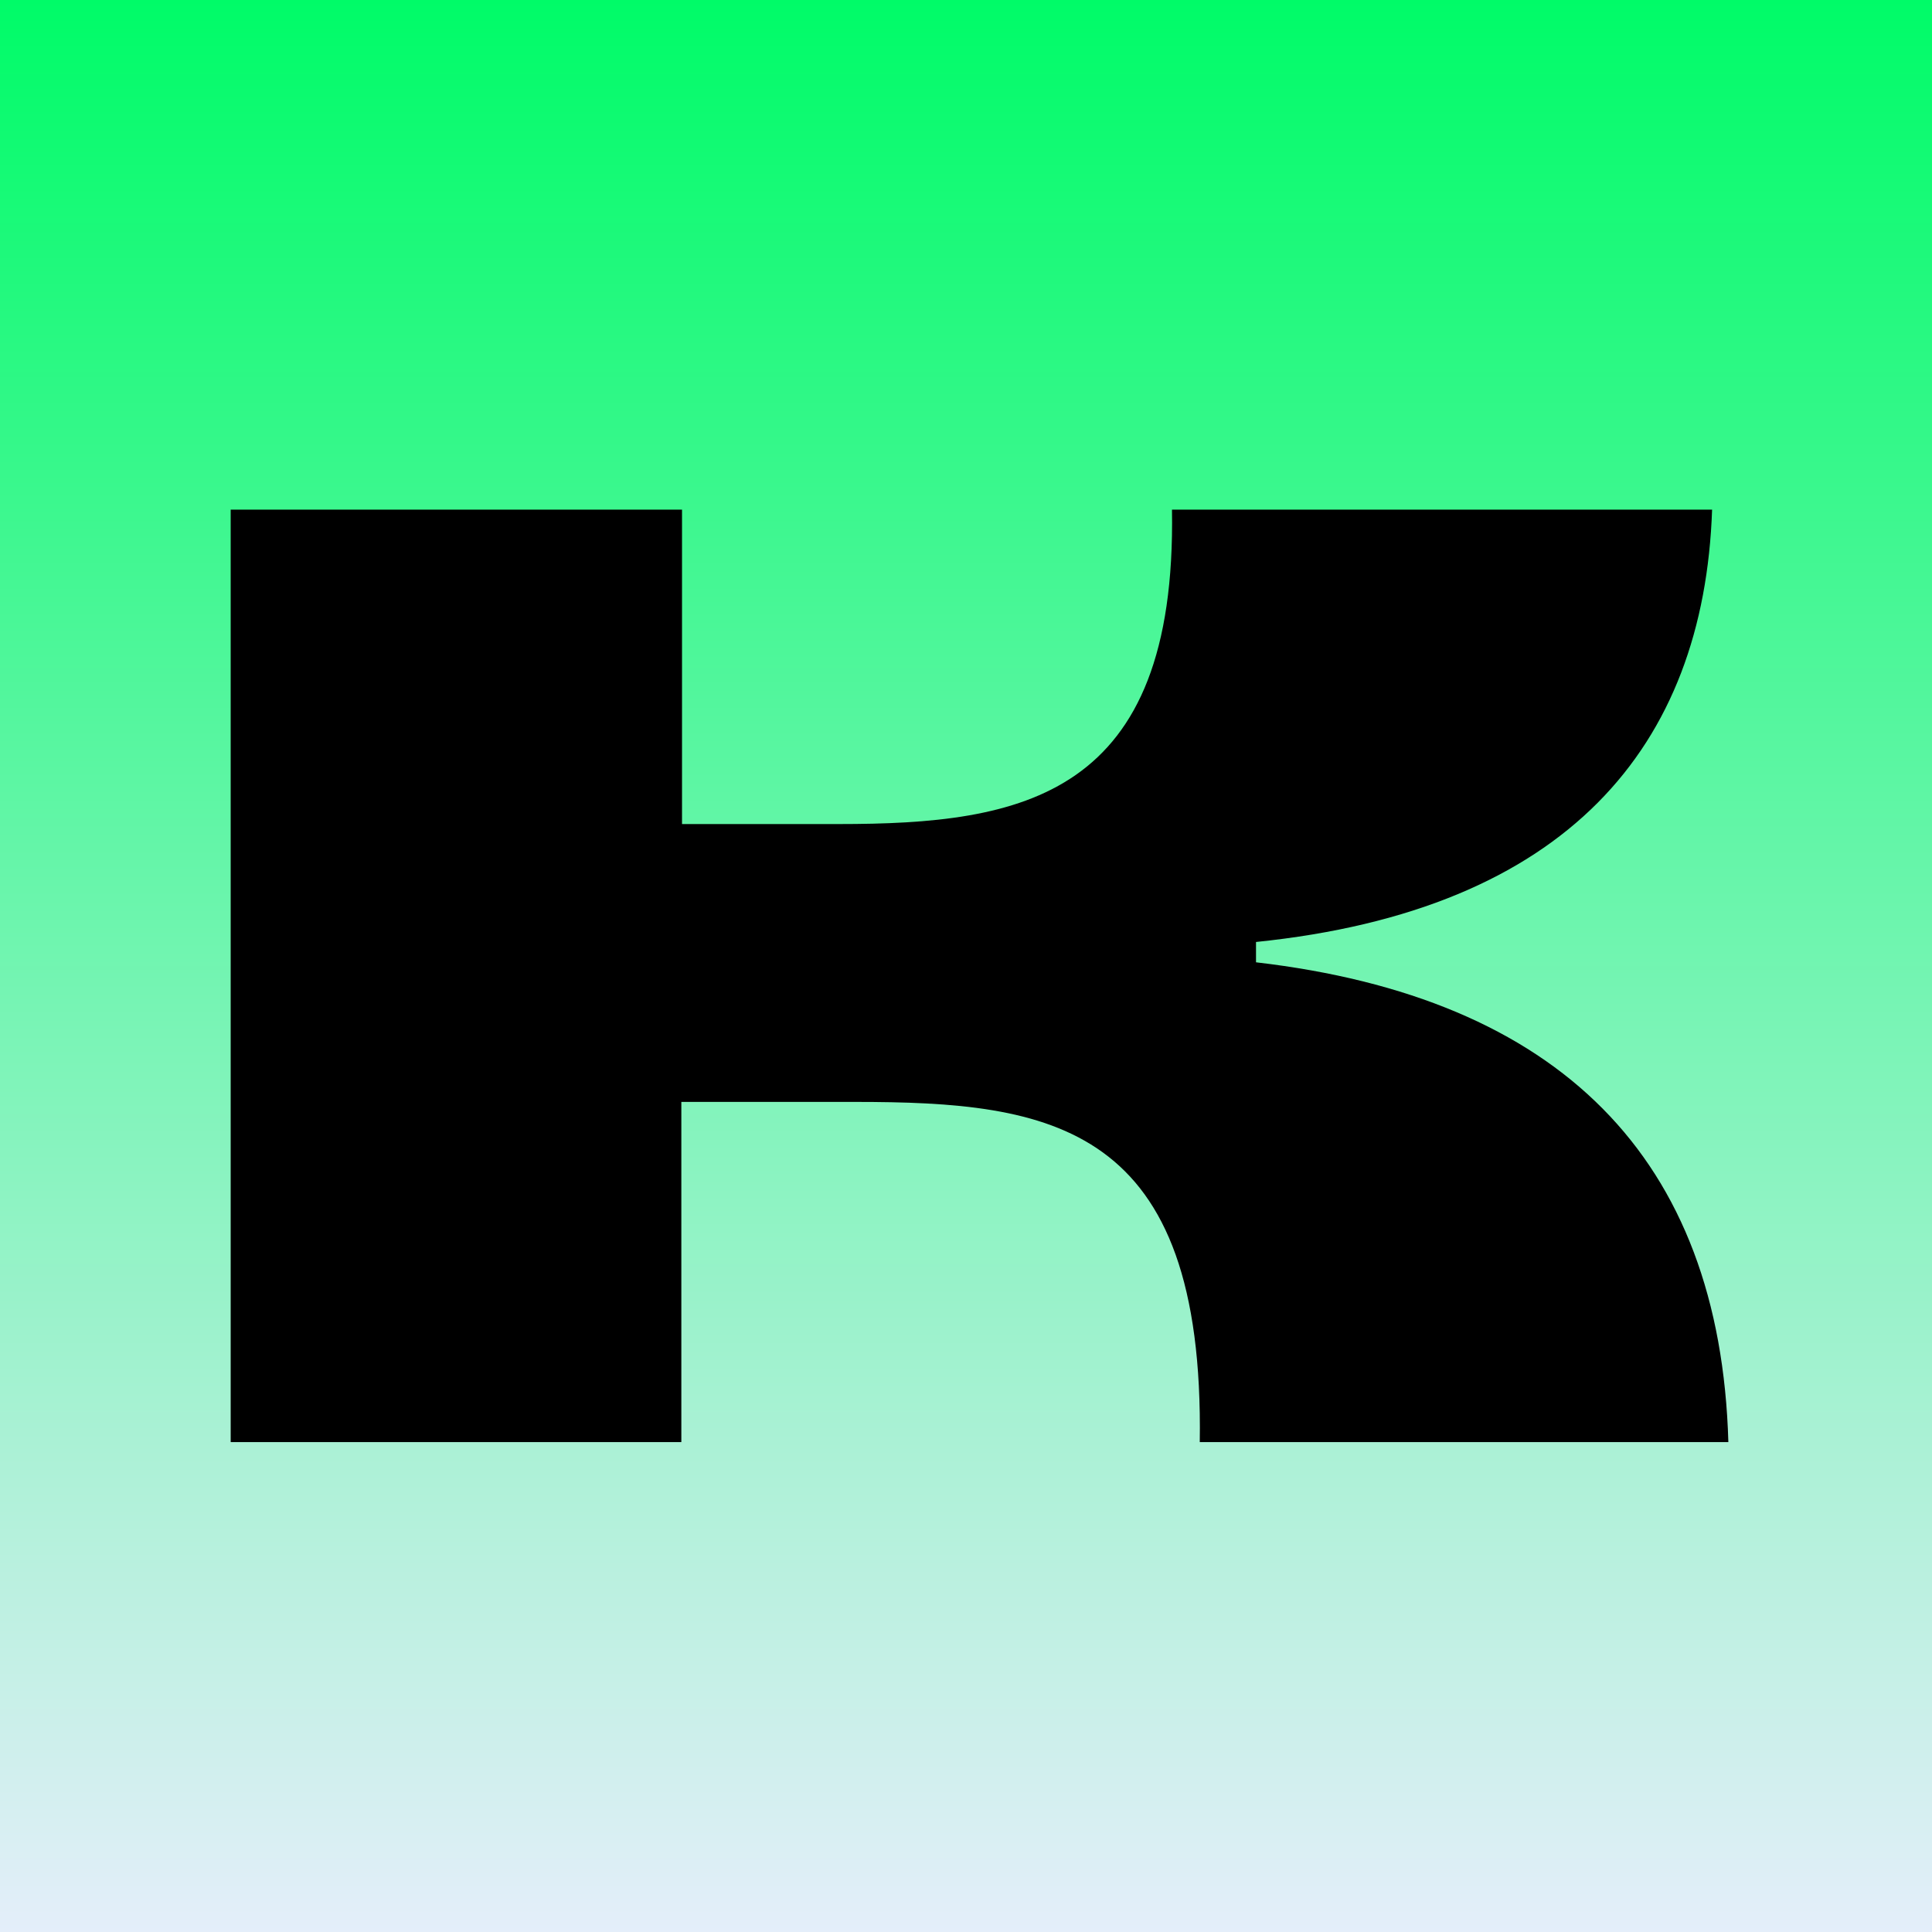
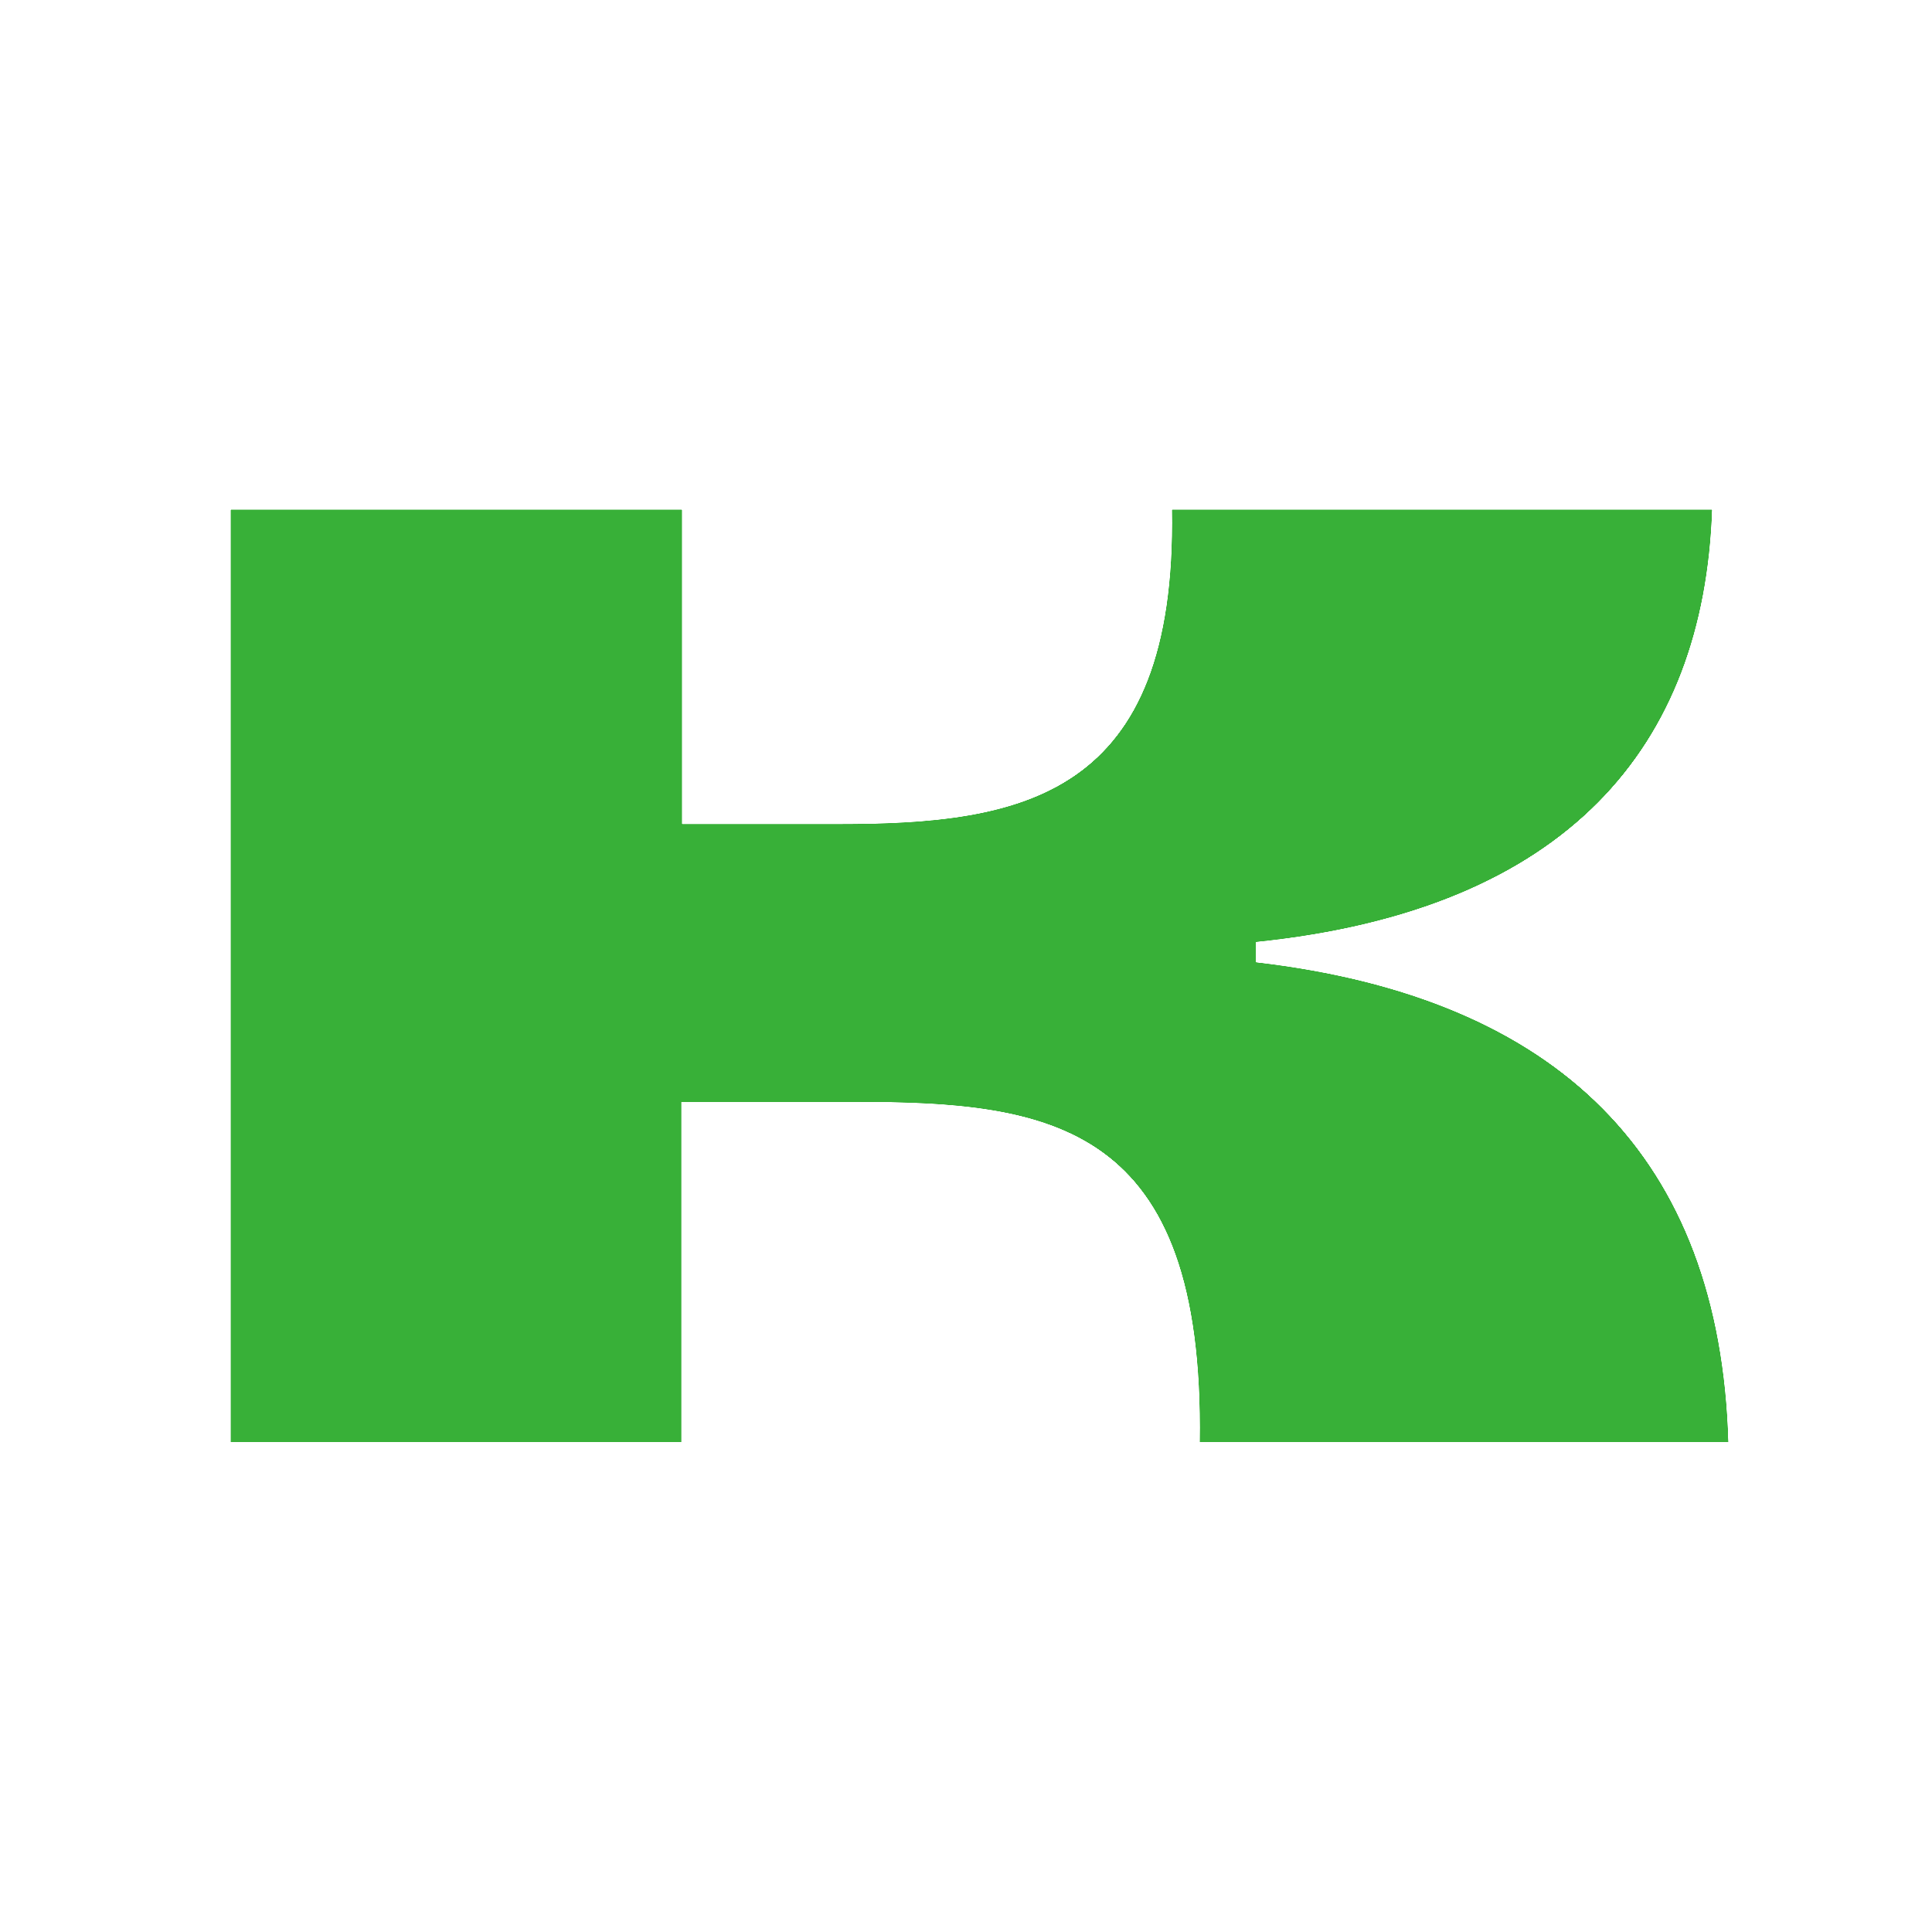
- <svg xmlns="http://www.w3.org/2000/svg" id="_Слой_1" data-name="Слой 1" viewBox="0 0 285.09 285.09">
-   <defs>
-     <style>
+ <svg xmlns="http://www.w3.org/2000/svg" xmlns:xlink="http://www.w3.org/1999/xlink" id="_Слой_1" data-name="Слой 1" viewBox="0 0 285.09 285.09" version="1.1">
+   <defs id="defs2">
+     <linearGradient id="swatch12">
+       <stop style="stop-color:#1c941c;stop-opacity:0.858;" offset="0" id="stop13" />
+     </linearGradient>
+     <style id="style1">
      .cls-1 {
        fill: url(#_Безымянный_градиент_5);
      }
    </style>
    <linearGradient id="_Безымянный_градиент_5" data-name="Безымянный градиент 5" x1="142.54" y1="285.09" x2="142.54" y2="0" gradientUnits="userSpaceOnUse">
-       <stop offset="0" stop-color="#e4eefa" />
-       <stop offset="1" stop-color="#00fb68" />
+       <stop offset="0.713" stop-color="#e4eefa" id="stop1" style="stop-color:#064e08;stop-opacity:0.888;" />
+       <stop offset="1" stop-color="#00fb68" id="stop2" style="stop-color:#000000;stop-opacity:0;" />
    </linearGradient>
+     <filter style="color-interpolation-filters:sRGB;" id="filter6" x="0" y="0" width="1" height="1">
+       <feColorMatrix type="hueRotate" values="180" result="color1" id="feColorMatrix5" />
+       <feColorMatrix values="-1 0 0 0 1 0 -1 0 0 1 0 0 -1 0 1 -0.21 -0.72 -0.07 2 0 " result="color2" id="feColorMatrix6" />
+     </filter>
+     <filter style="color-interpolation-filters:sRGB;" id="filter20" x="0" y="0" width="1" height="1">
+       <feColorMatrix type="hueRotate" values="350" result="color1" id="feColorMatrix19" />
+       <feColorMatrix type="saturate" values="0.5" result="color2" id="feColorMatrix20" />
+     </filter>
+     <linearGradient xlink:href="#swatch12" id="linearGradient13" x1="34.04" y1="144" x2="255.04" y2="144" gradientUnits="userSpaceOnUse" />
  </defs>
-   <rect class="cls-1" width="285.09" height="285.09" />
-   <path d="m185.34,142v-3c45.9-4.7,66.1-28.8,67.3-63.8h-79.7c.7,42.5-22.1,46.4-49.2,46.4h-23.1v-46.4H34.04v137.6h66.5v-50.2h25.6c29.1,0,51.6,3.2,50.9,50.2h78c-1.2-42-25-65.6-69.7-70.8h0Z" />
+   <rect class="cls-1" width="285.09" height="285.09" id="rect2" style="filter:url(#filter20);fill:none;fill-opacity:1;fill-rule:nonzero" />
+   <path d="m185.34,142v-3c45.9-4.7,66.1-28.8,67.3-63.8h-79.7c.7,42.5-22.1,46.4-49.2,46.4h-23.1v-46.4H34.04v137.6h66.5v-50.2h25.6c29.1,0,51.6,3.2,50.9,50.2h78c-1.2-42-25-65.6-69.7-70.8h0Z" id="path2" style="filter:url(#filter6);fill:url(#linearGradient13);fill-opacity:1" />
</svg>
